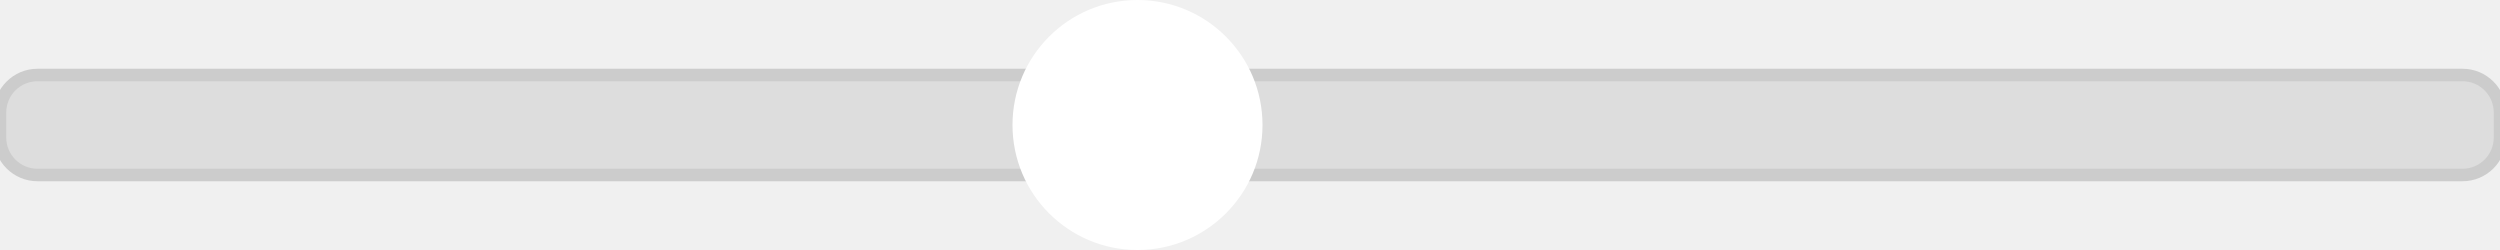
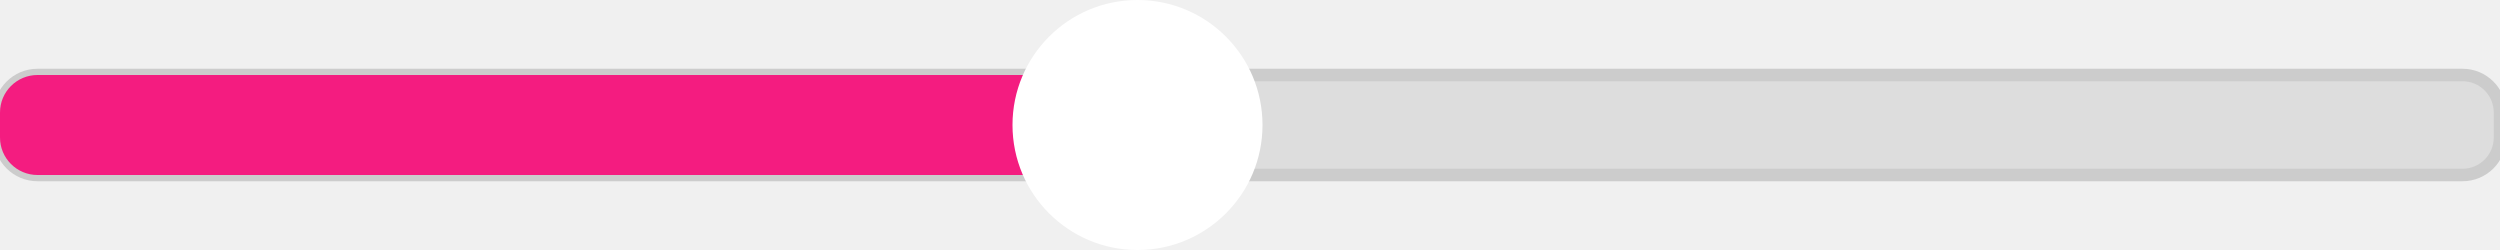
<svg xmlns="http://www.w3.org/2000/svg" width="200" height="20" viewBox="0 0 200 20">
  <rect x="0" y="6" width="200" height="8" fill="#DDDDDD" rx="3" stroke="#CCCCCC" stroke-width="1" />
+   <rect x="0" y="6" width="91" height="8" fill="#F41C80" rx="3" />
  <circle cx="91" cy="10" r="10" fill="#FFFFFF" />
</svg>
